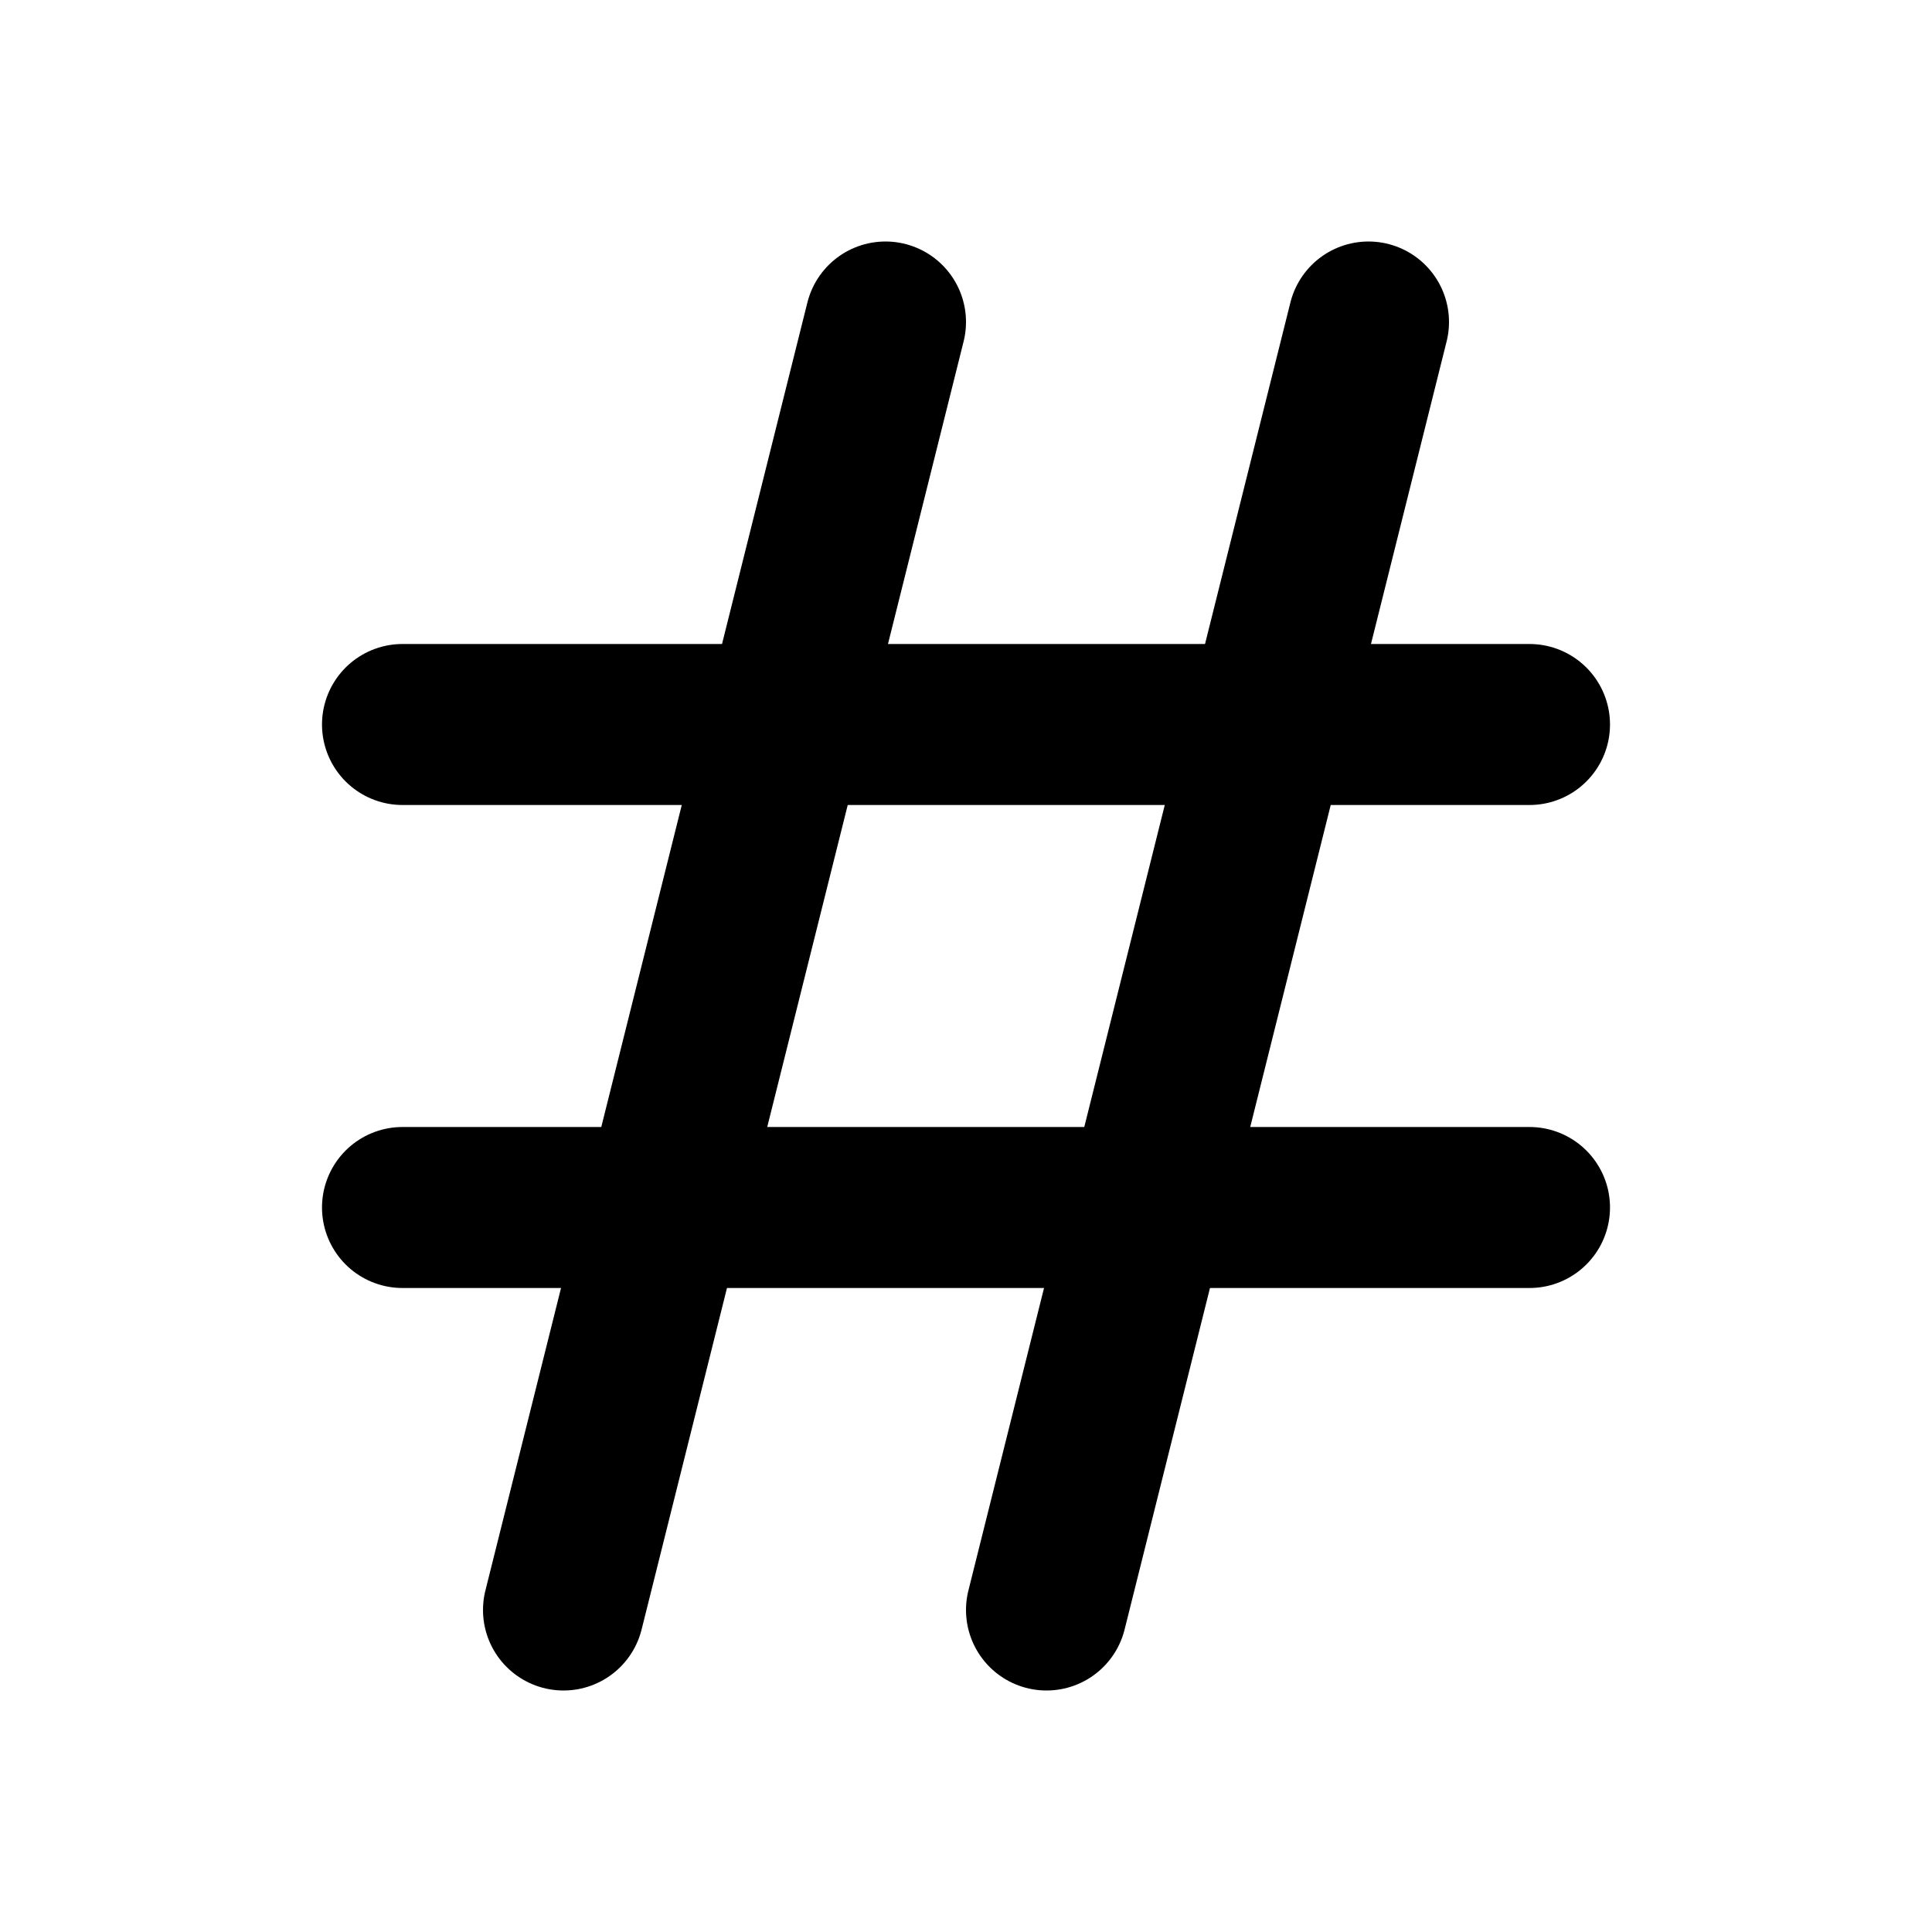
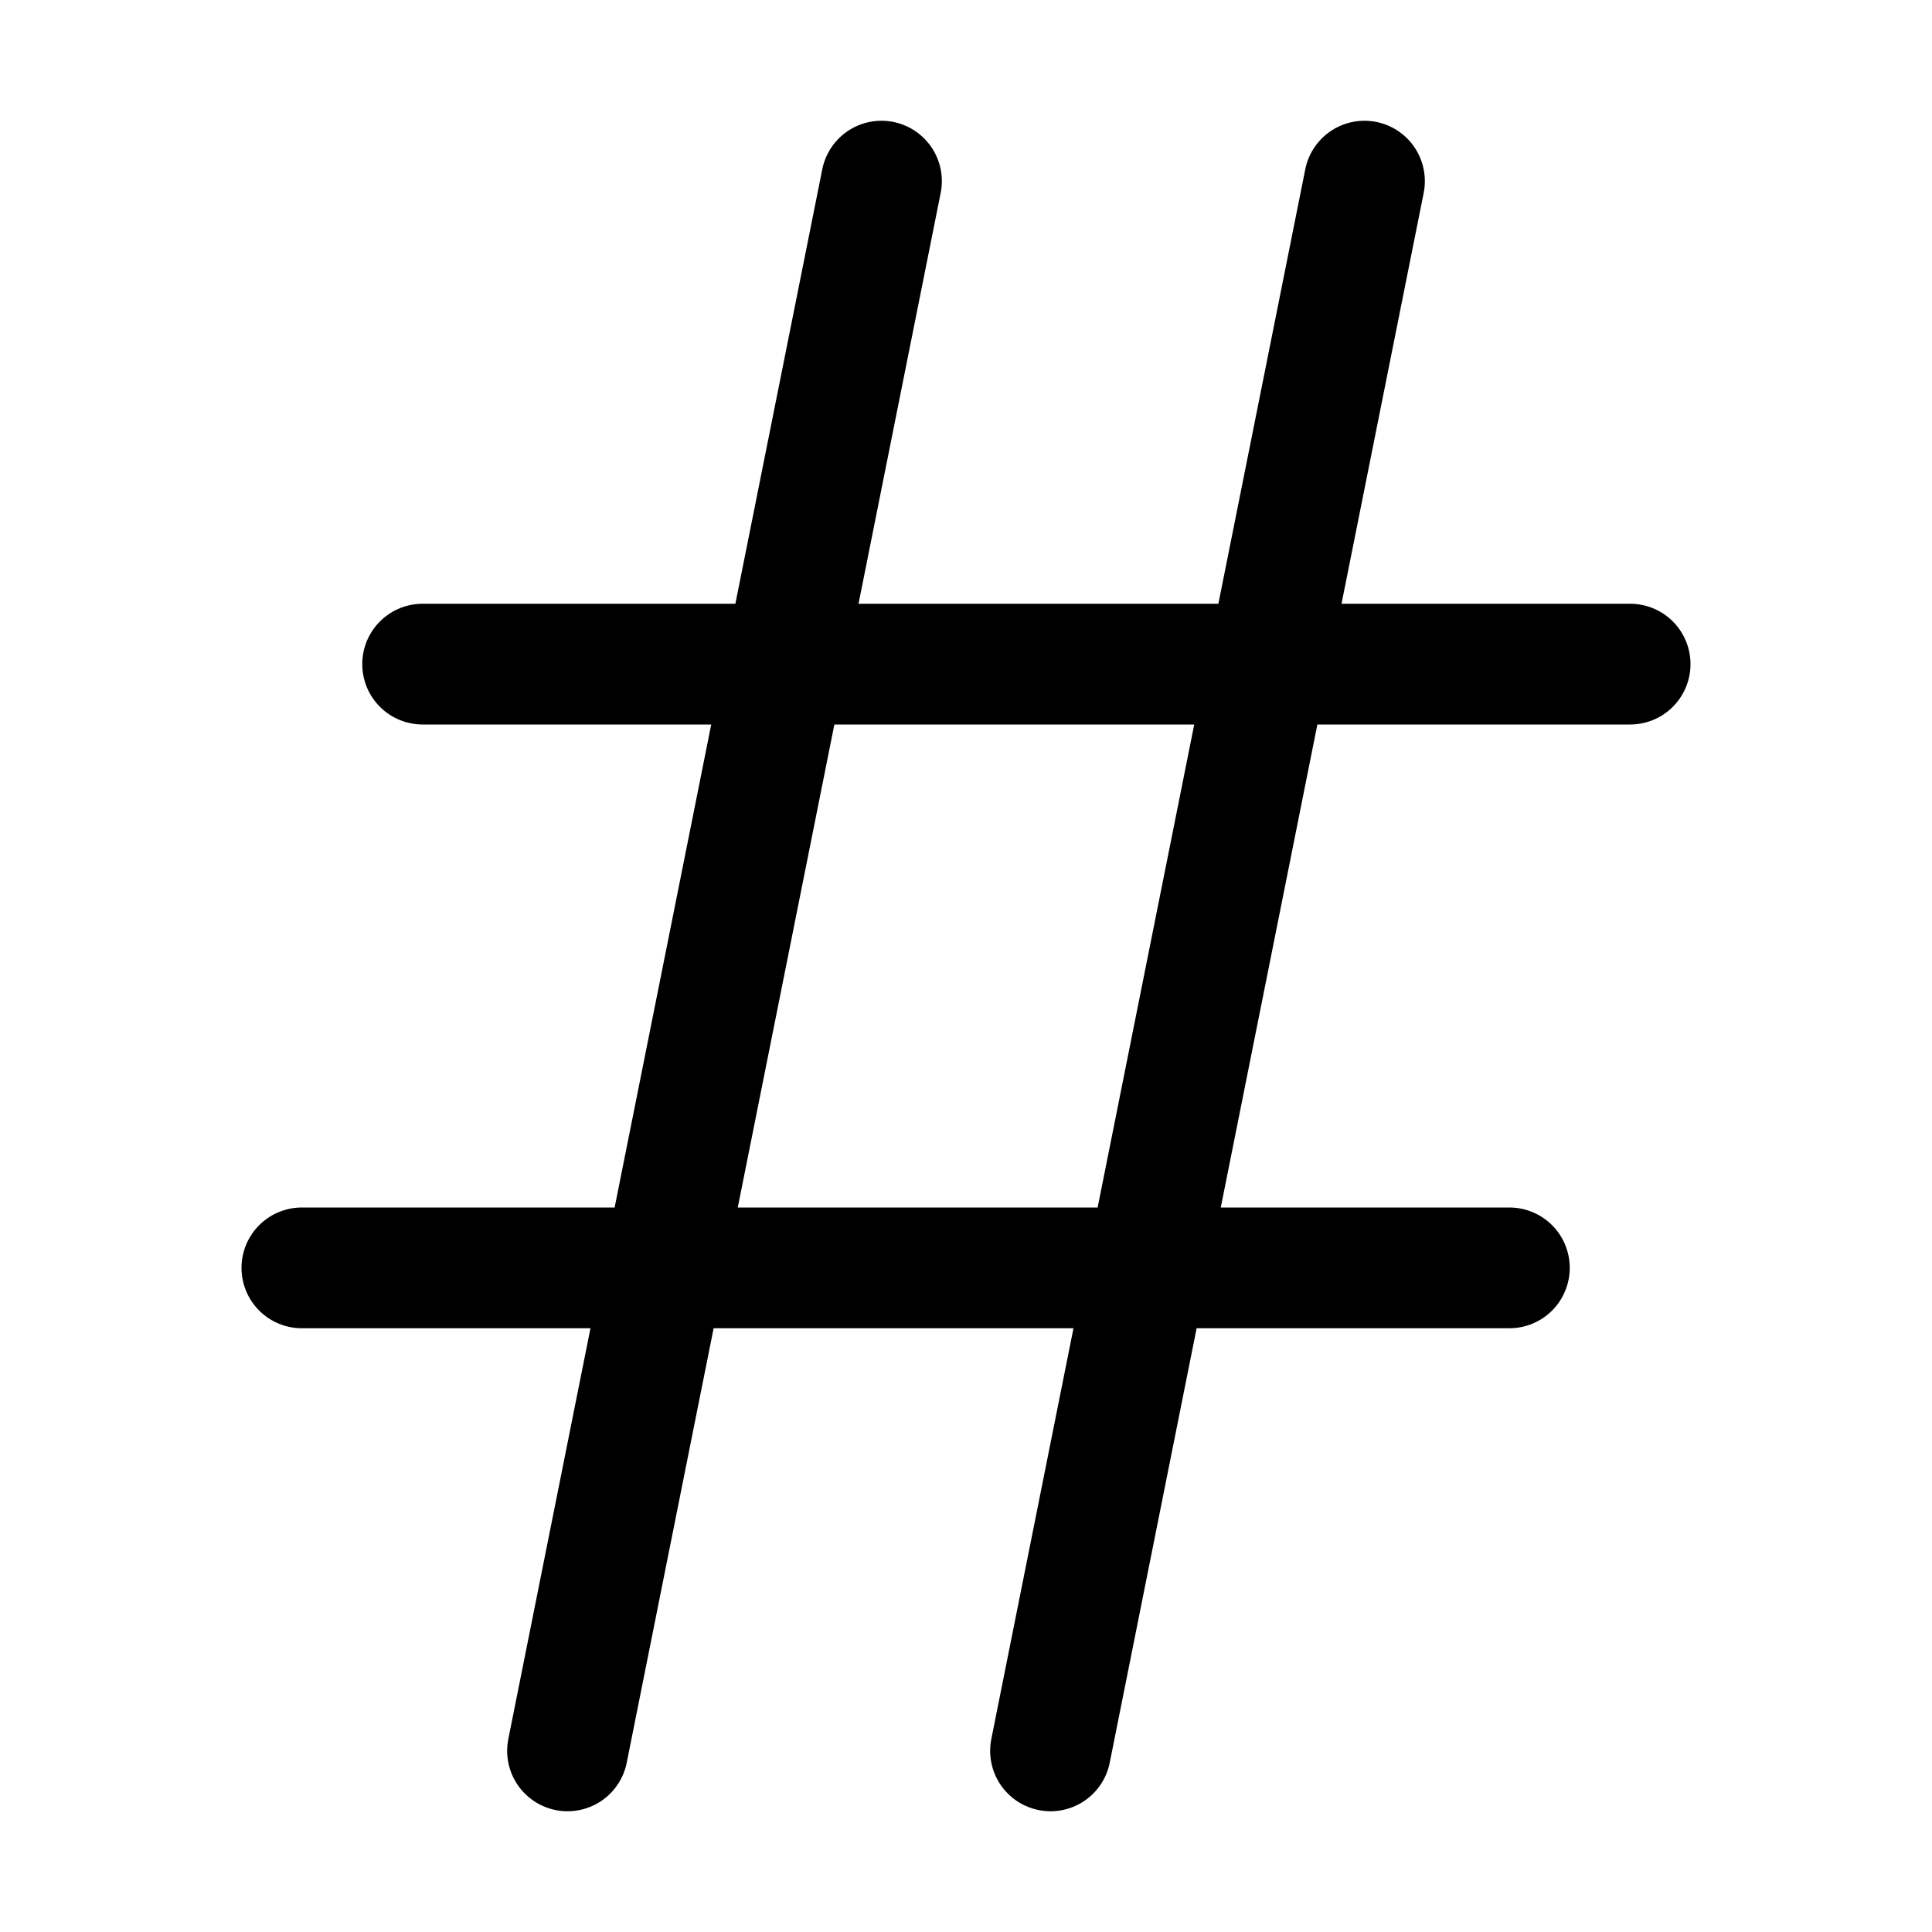
- <svg xmlns="http://www.w3.org/2000/svg" width="24" height="24" viewBox="0 0 24 24" fill="none" stroke="currentColor" stroke-width="2" stroke-linecap="round" stroke-linejoin="round" class="icon icon-tabler icons-tabler-outline icon-tabler-hash">
-   <path stroke="none" d="M0 0h24v24H0z" fill="none" />
-   <path d="M5 9l14 0" />
-   <path d="M5 15l14 0" />
-   <path d="M11 4l-4 16" />
-   <path d="M17 4l-4 16" />
+ <svg xmlns="http://www.w3.org/2000/svg" width="24" height="24" fill="none" viewBox="0 0 24 24" stroke-width="1.5" stroke="currentColor" class="size-6">
+   <path stroke-linecap="round" stroke-linejoin="round" d="M5.25 8.25h15m-16.5 7.5h15m-1.8-13.5-3.9 19.5m-2.1-19.5-3.9 19.5" />
</svg>
